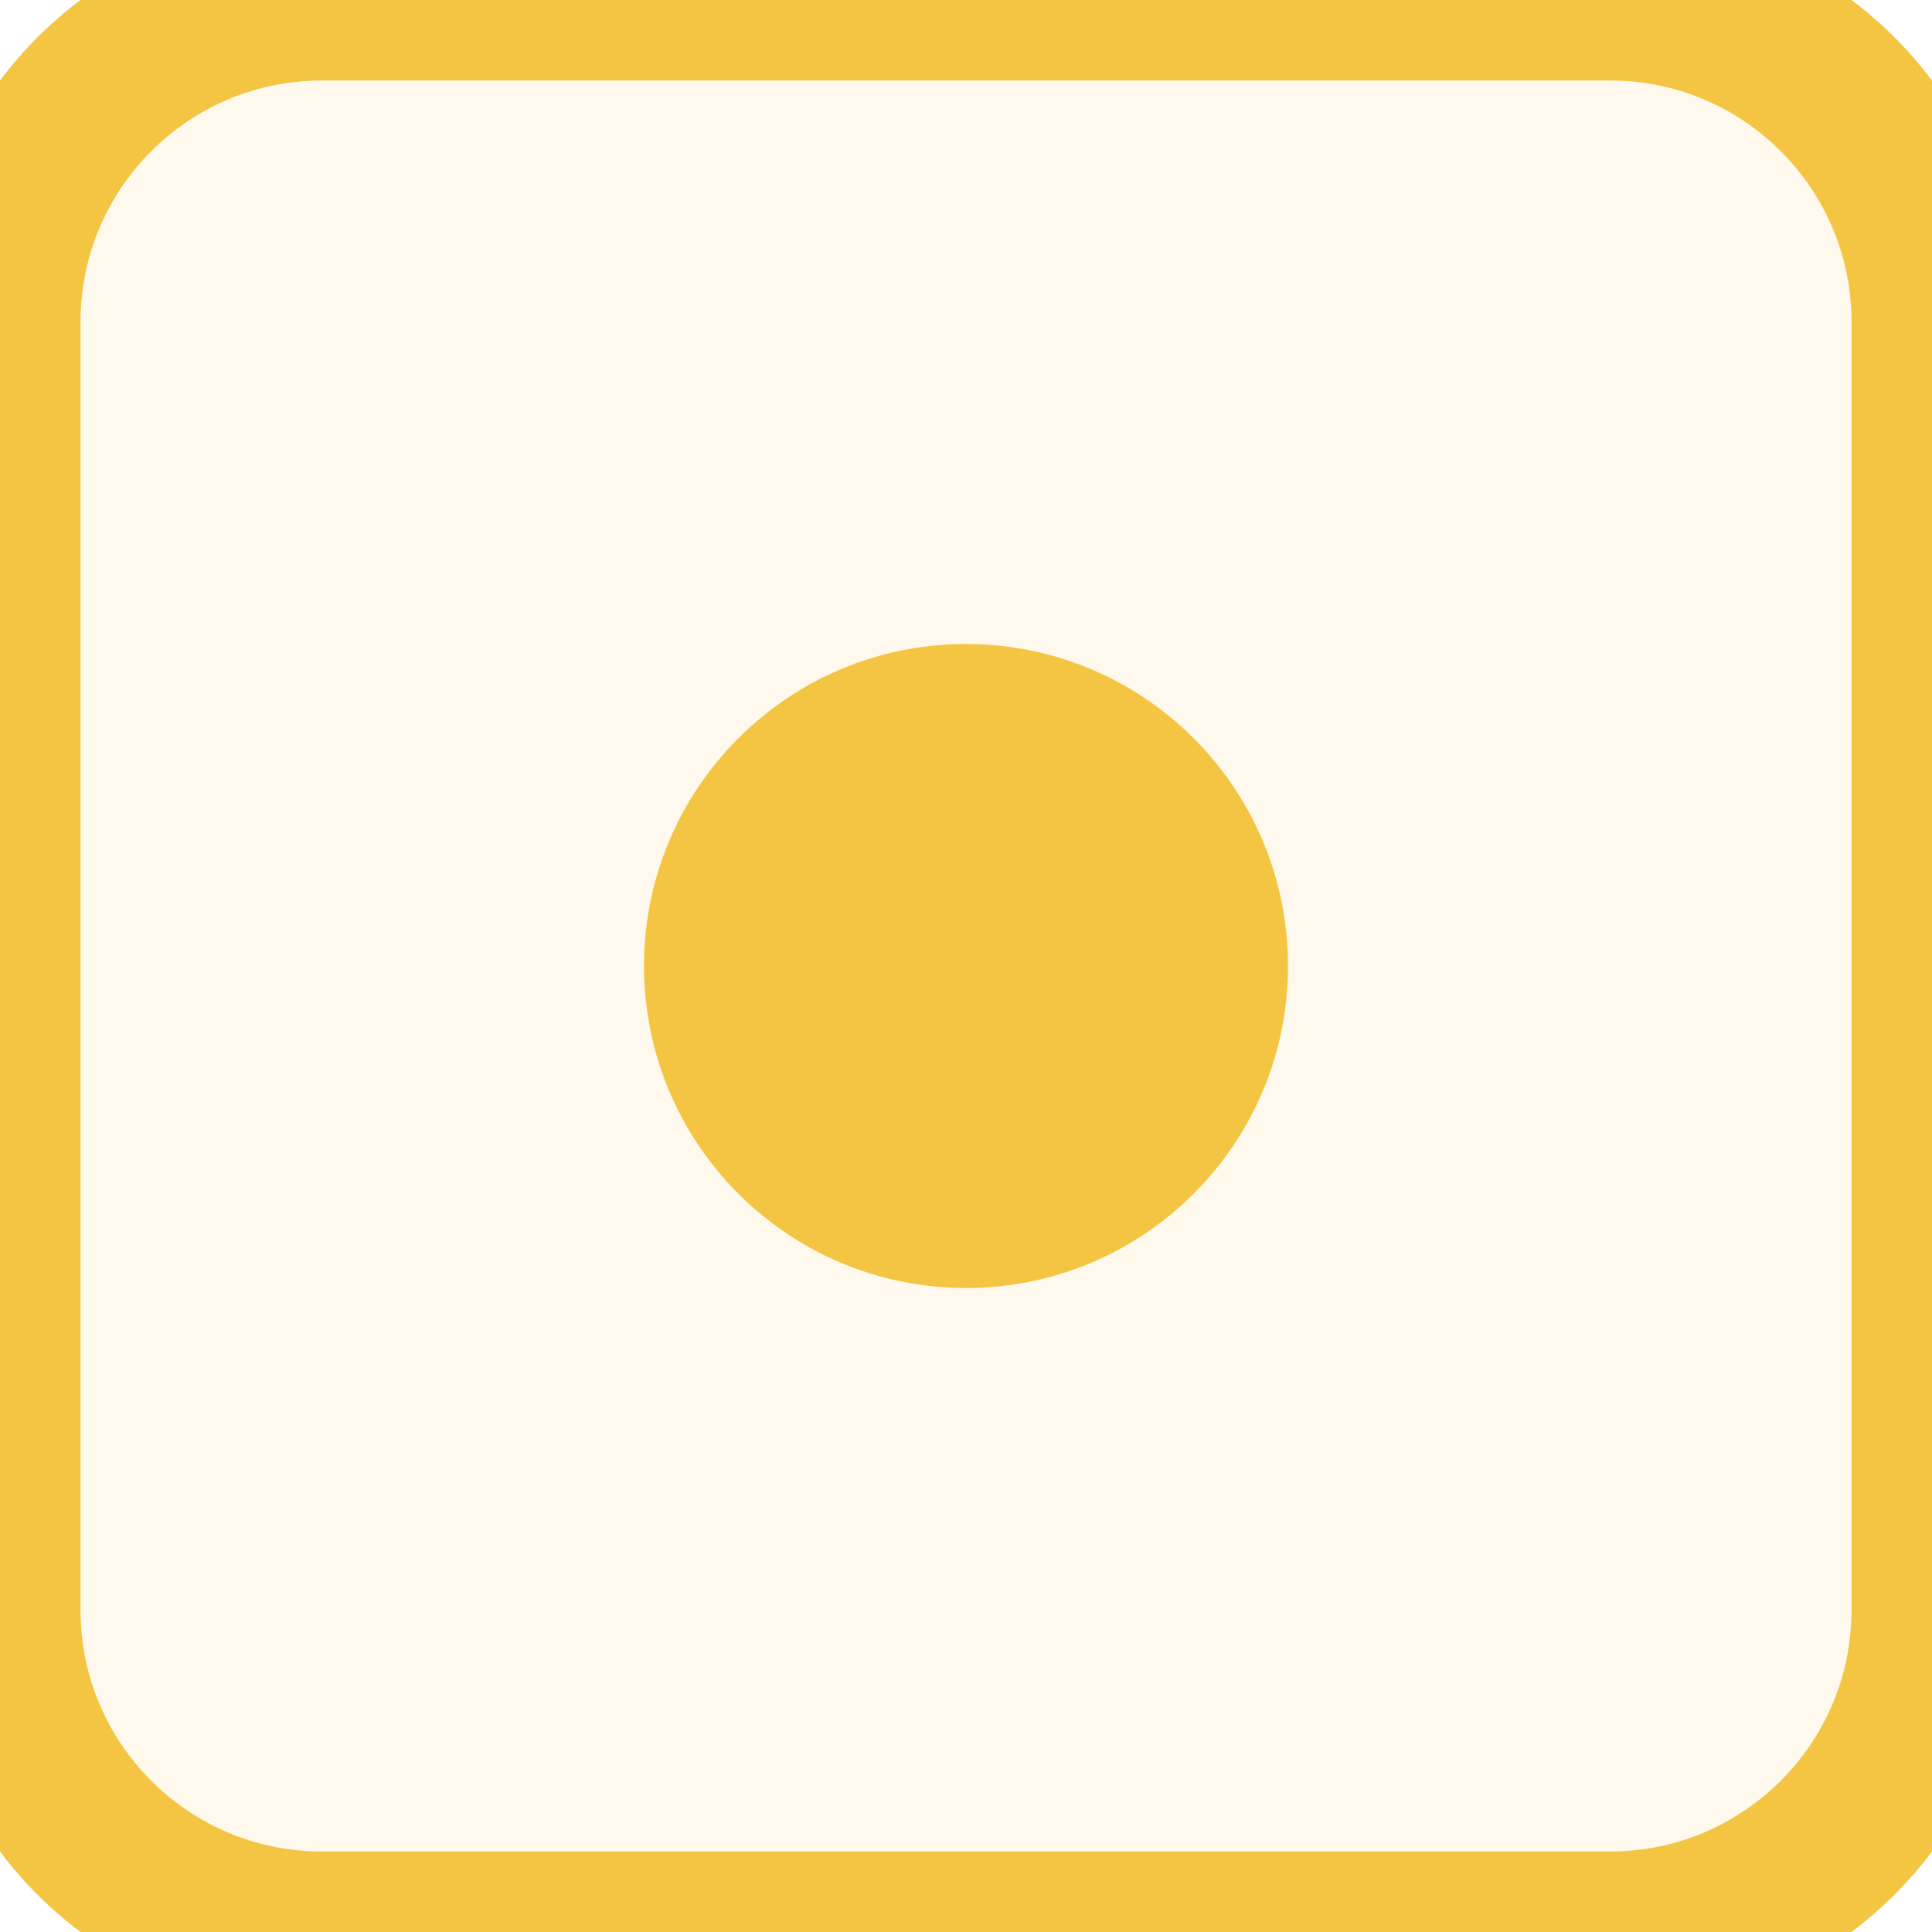
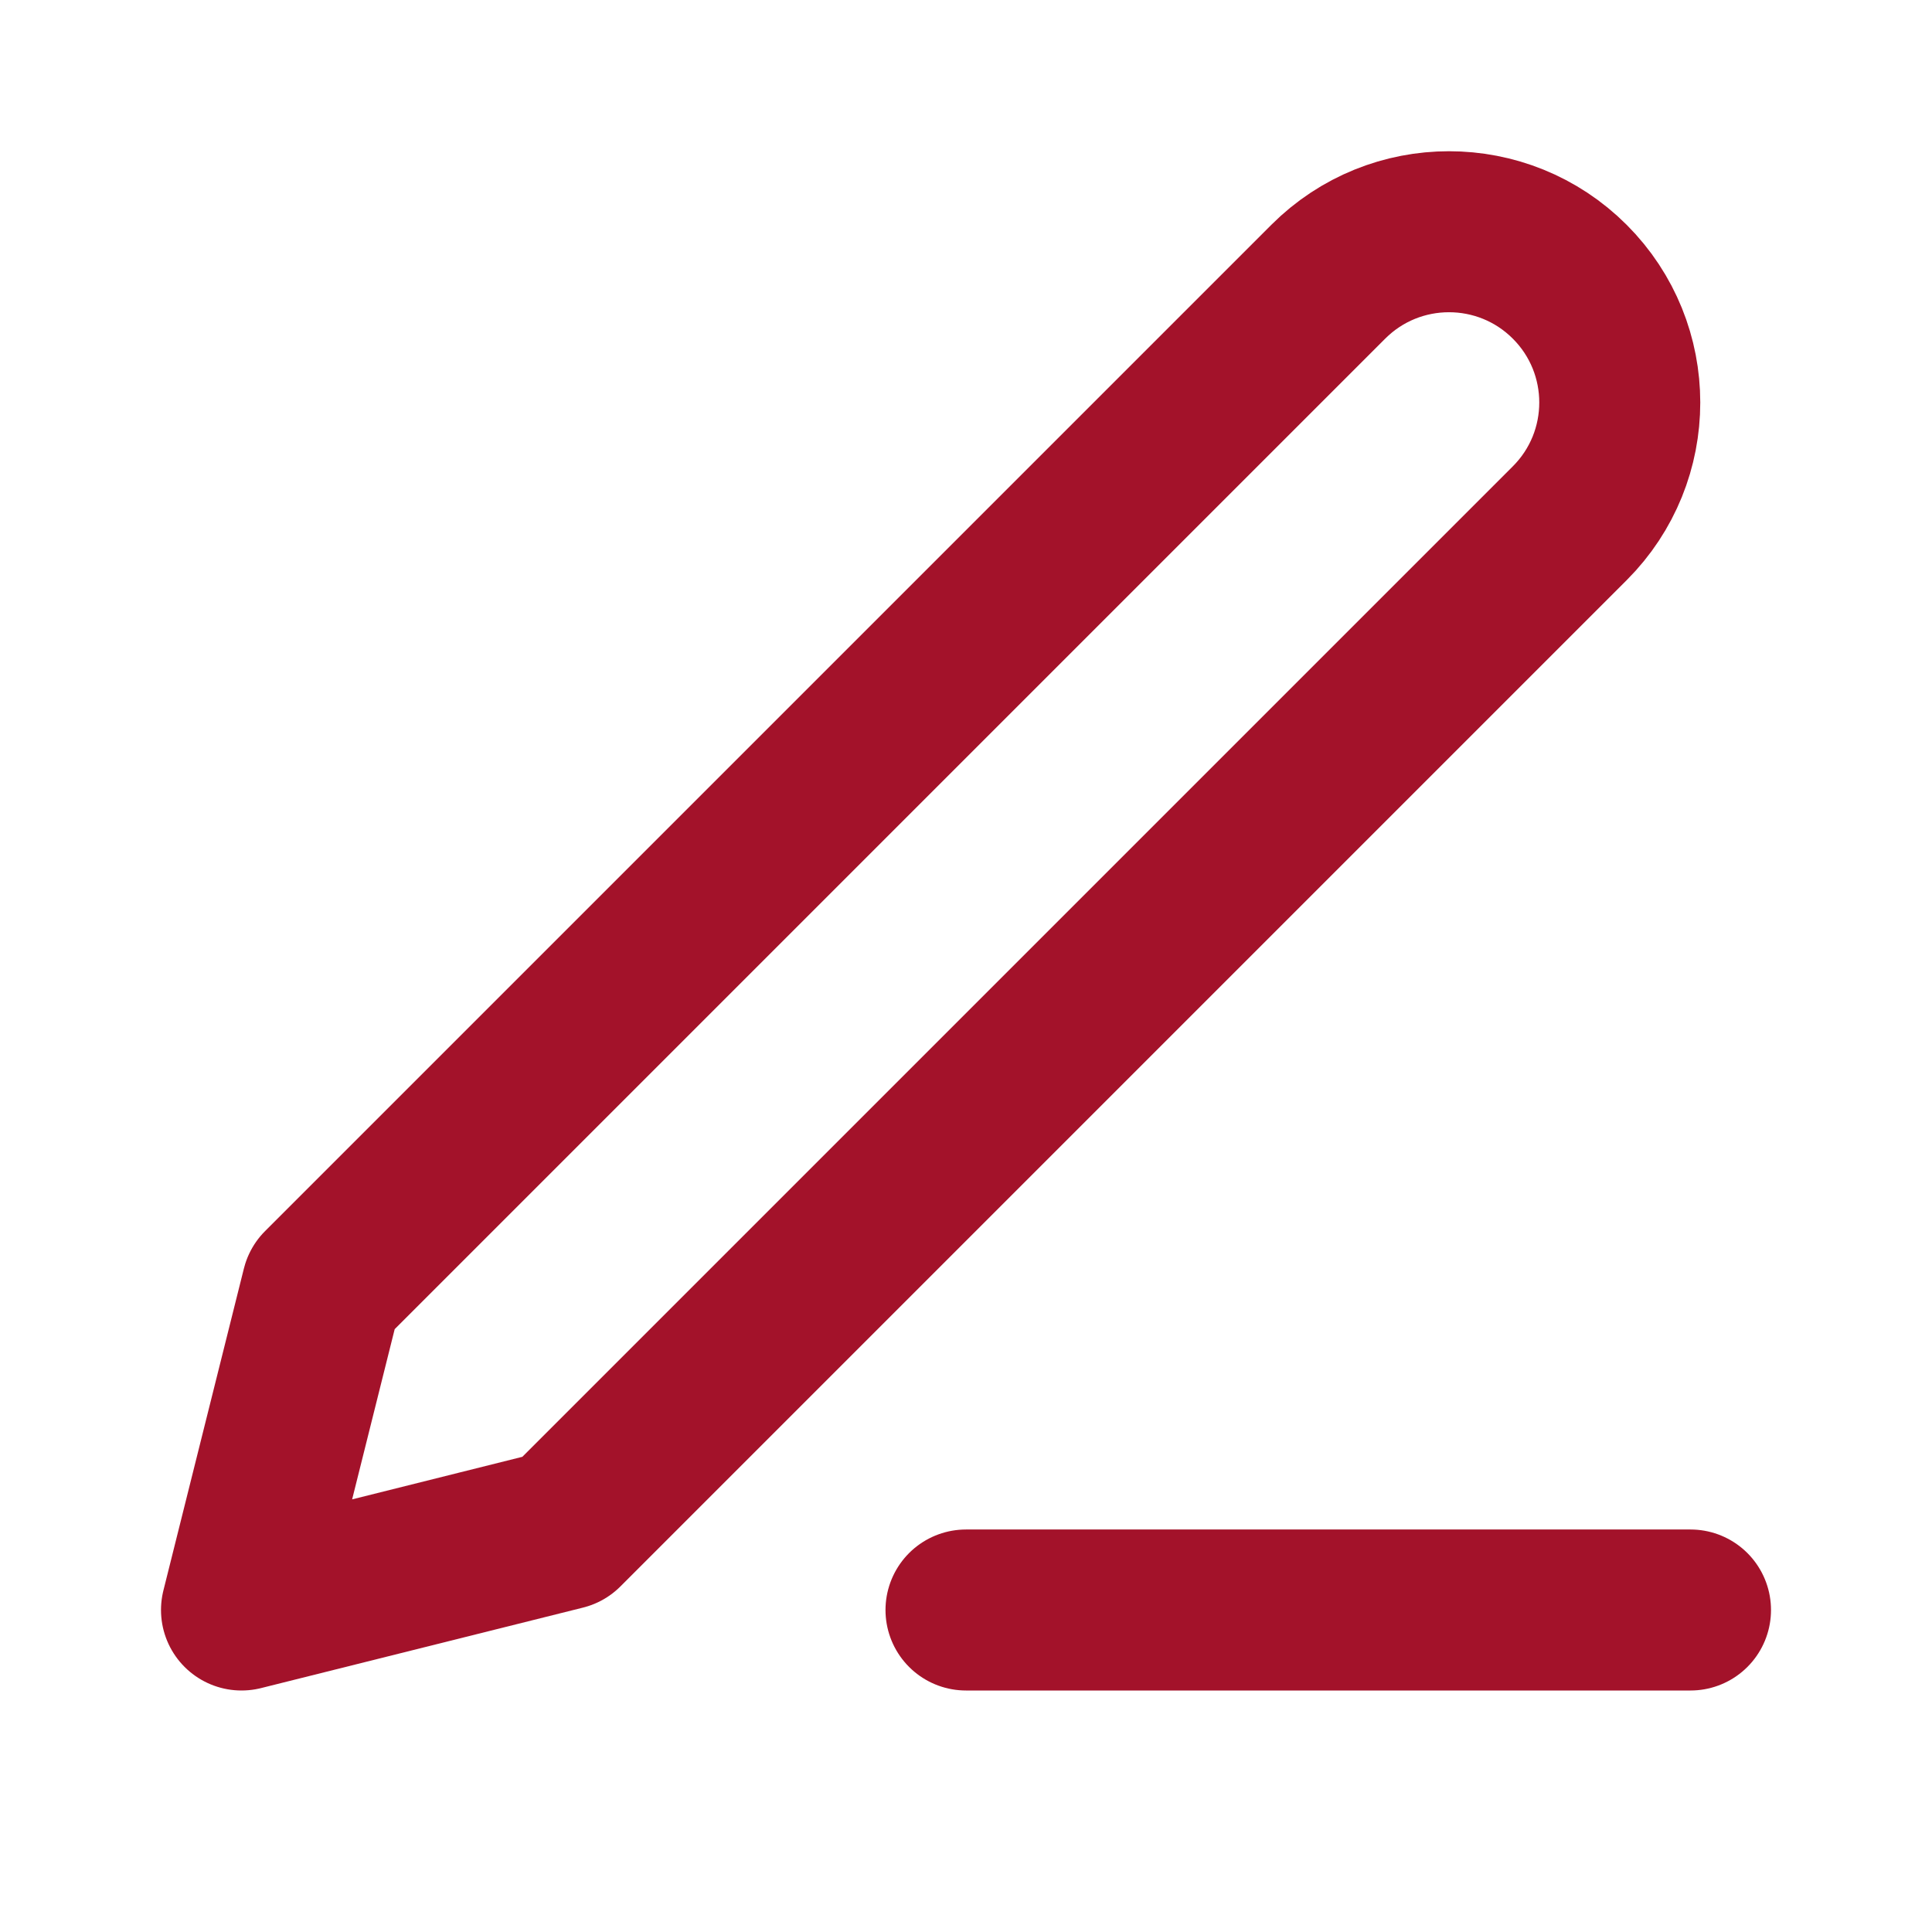
- <svg xmlns="http://www.w3.org/2000/svg" viewBox="0 0 24 24" fill="#F4C542">
-   <rect width="24" height="24" rx="4" fill-opacity="0.1" stroke="#F4C542" stroke-width="2" />
-   <circle cx="12" cy="12" r="4" fill="#F4C542" />
+ <svg xmlns="http://www.w3.org/2000/svg" viewBox="0 0 24 24" fill="none" stroke="#A3122A" stroke-width="2" stroke-linecap="round" stroke-linejoin="round">
+   <path d="M12 20h9" />
+   <path d="M16.5 3.5a2.12 2.12 0 0 1 3 3L7 19l-4 1 1-4Z" />
</svg>
